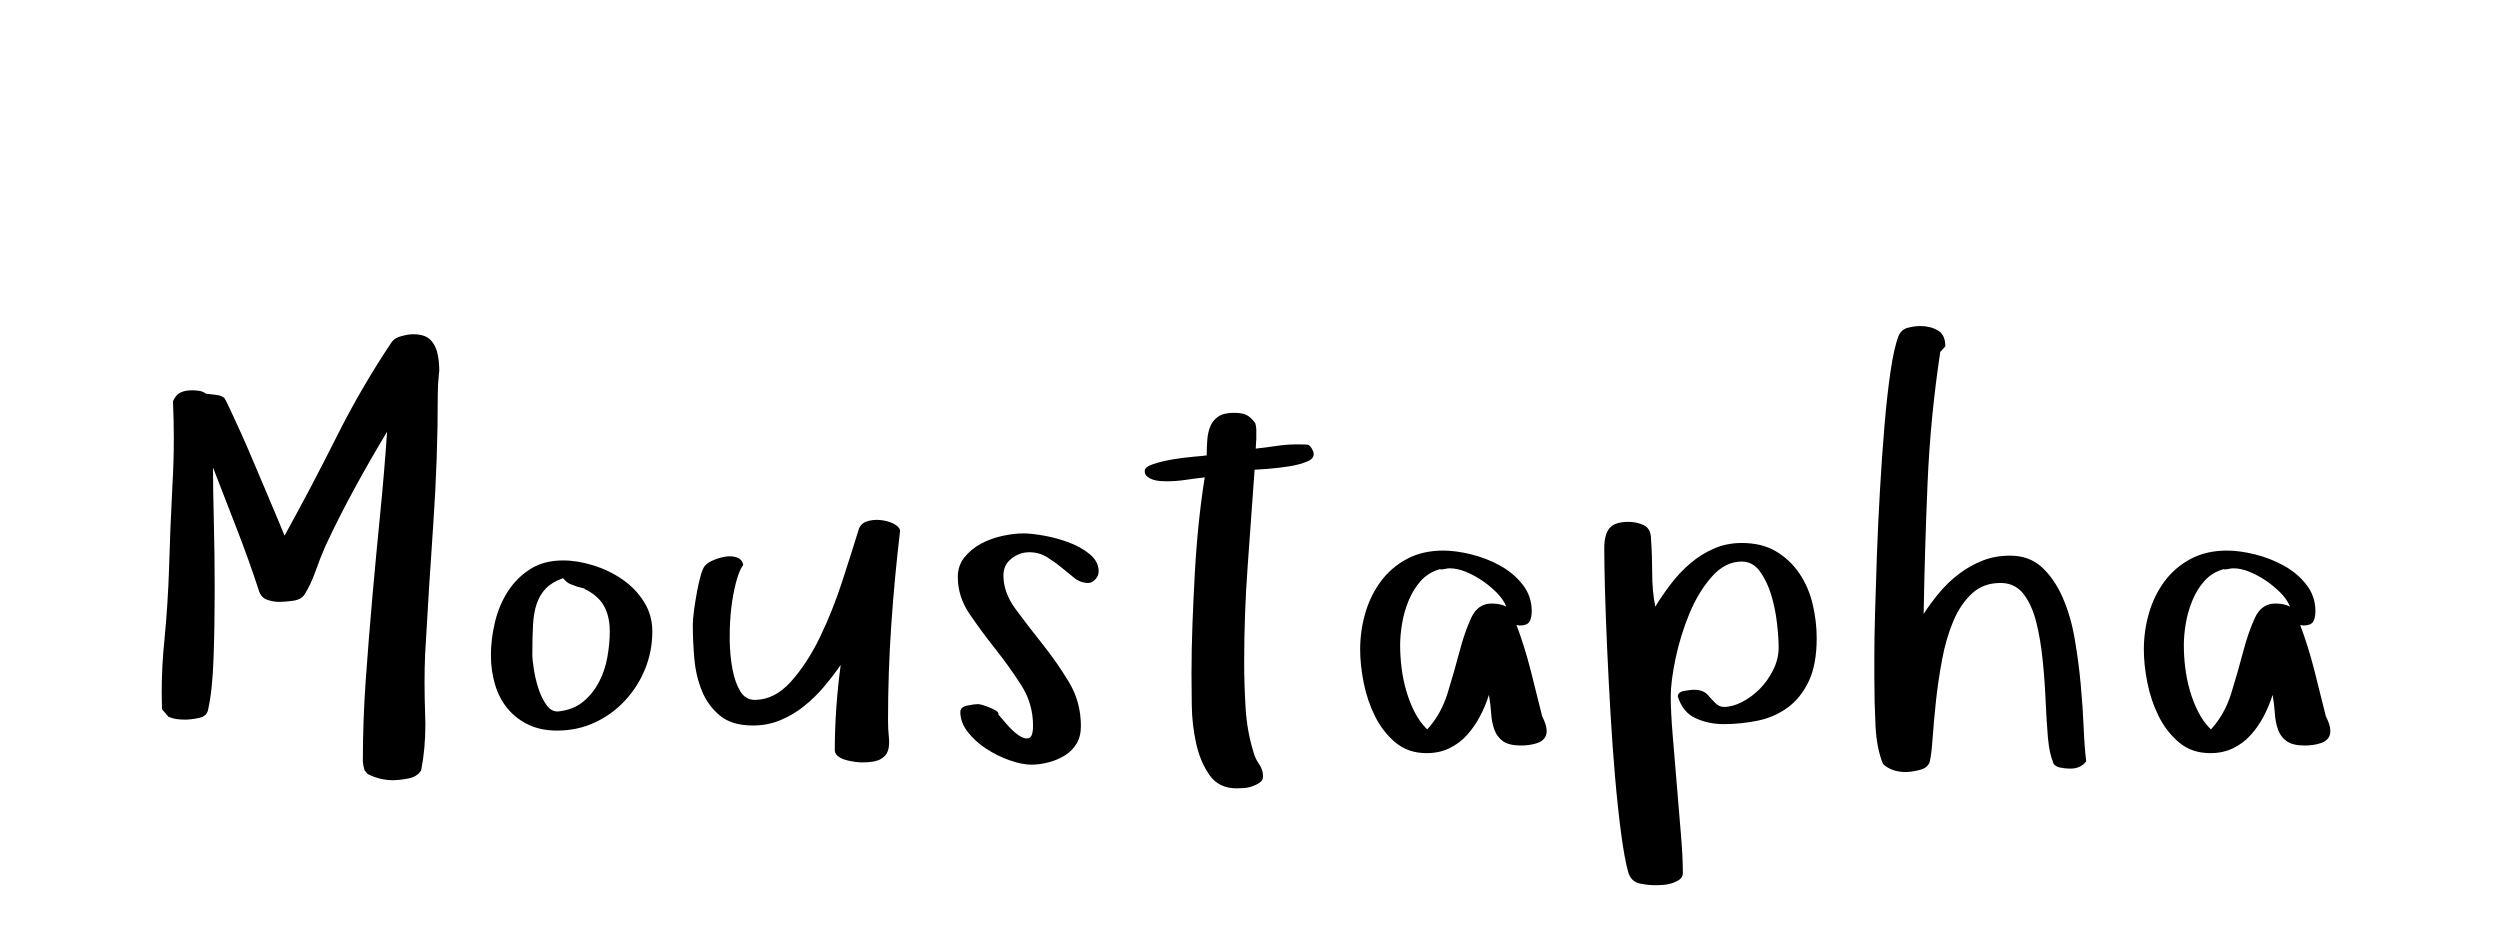
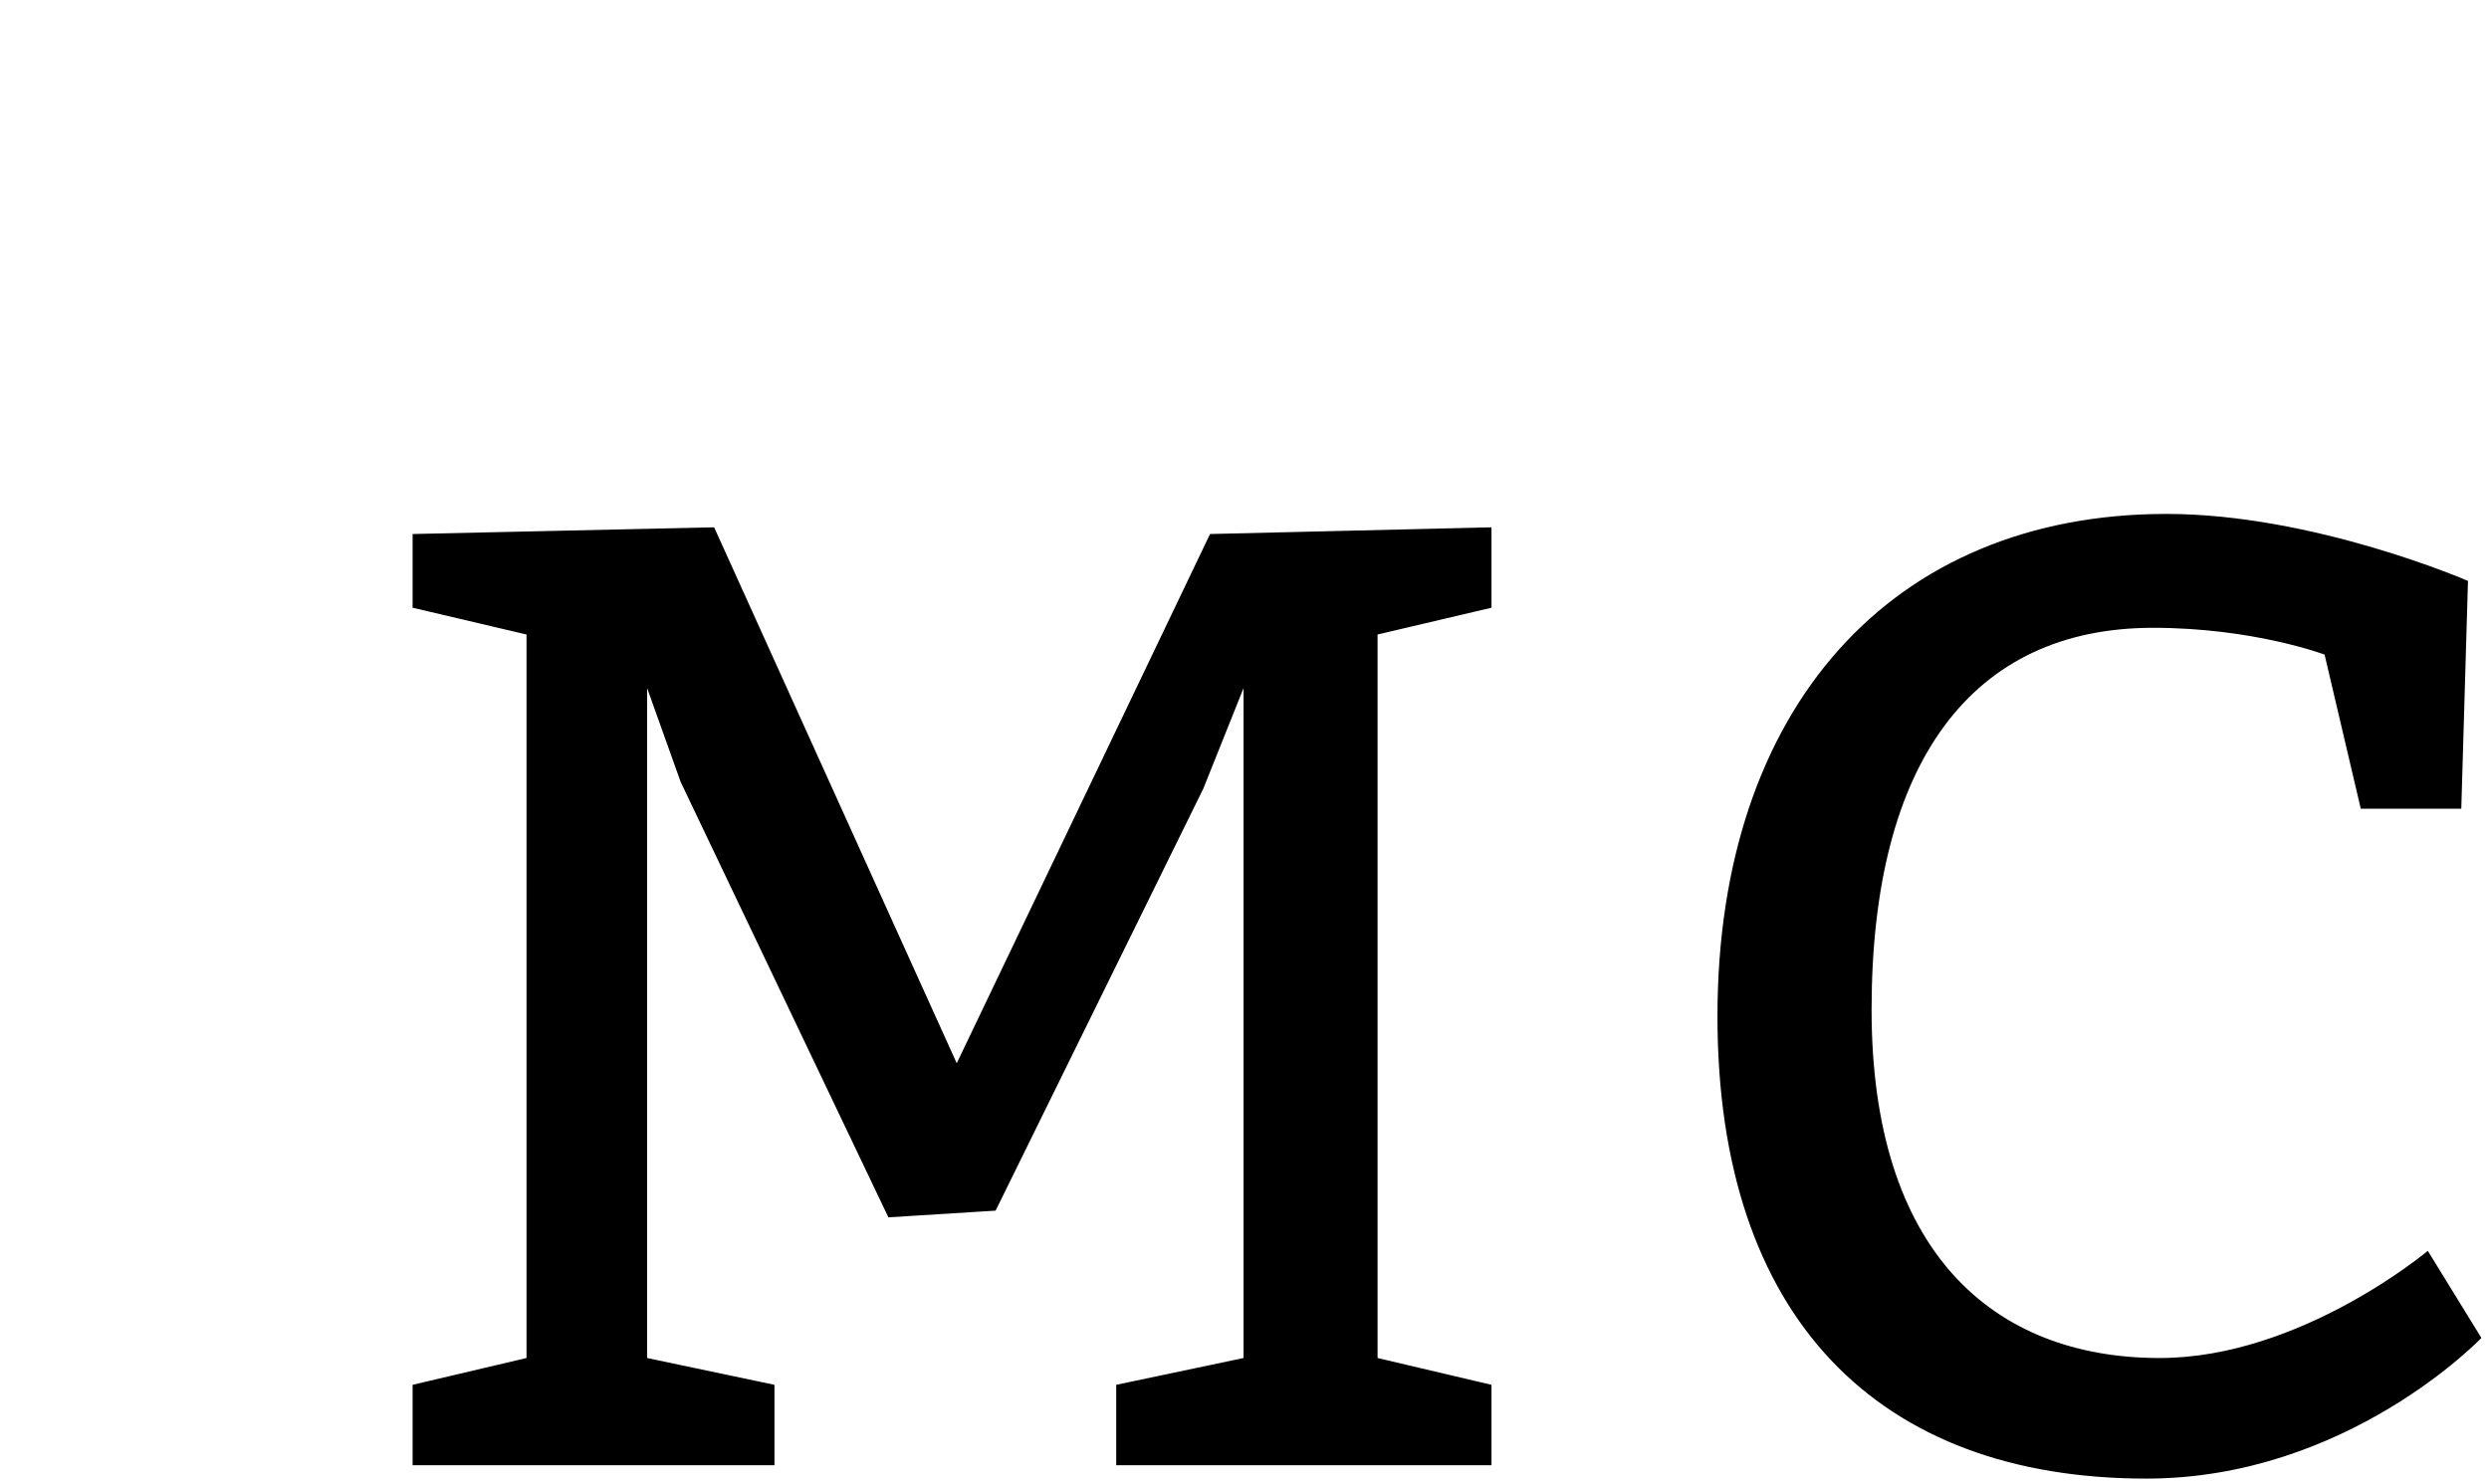
- <svg xmlns="http://www.w3.org/2000/svg" version="1.1" width="260" height="97" style="">
-   <path fill="#" d="M16.846,73.754q-0.029-0.879-0.029-1.758q0-2.754,0.293-5.537q0.352-3.691,0.469-7.266q0.117-4.189,0.352-8.701q0.146-2.461,0.146-4.863q0-1.963-0.088-3.896q0.293-0.674,0.776-0.908t1.216-0.234q0.352,0,0.747,0.059t0.688,0.293q0.41,0.059,1.011,0.117t0.923,0.352q0.117,0.176,0.601,1.201t1.143,2.49t1.377,3.179t1.377,3.252t1.143,2.71t0.601,1.465q2.754-4.98,5.391-10.239t5.771-9.917q0.293-0.41,1.011-0.601t1.187-0.19q1.26,0,1.831,0.601t0.747,1.538q0.117,0.586,0.146,1.26q0.029,0.352-0.029,0.732q-0.117,1.084-0.117,2.051q0,6.826-0.469,13.55t-0.85,13.579q-0.059,1.406-0.059,2.93t0.059,3.164q0.029,0.586,0.029,1.143q0,2.578-0.439,4.805q-0.41,0.674-1.348,0.85t-1.582,0.176q-1.377,0-2.637-0.645l-0.322-0.381l-0.117-0.469t-0.059-0.469q0-4.248,0.308-8.555t0.688-8.599t0.806-8.569t0.718-8.555q-1.729,2.871-3.354,5.845t-3.062,6.05q-0.527,1.201-1.011,2.578t-1.157,2.461q-0.352,0.527-1.187,0.645t-1.45,0.117q-0.586,0-1.216-0.205t-0.864-0.879q-1.084-3.311-2.314-6.475t-2.49-6.416q0,2.168,0.088,5.61t0.088,7.134t-0.117,7.061t-0.557,5.332q-0.117,0.732-0.952,0.908t-1.45,0.176q-0.469,0-0.894-0.059t-0.835-0.234z M51.055,68.129q0-1.67,0.425-3.442t1.348-3.193t2.329-2.314t3.398-0.894q1.494,0,3.149,0.513t3.032,1.465t2.241,2.329t0.864,3.076q0,2.051-0.747,3.896t-2.095,3.296t-3.149,2.285t-3.911,0.835q-1.729,0-3.018-0.63t-2.153-1.685t-1.289-2.49t-0.425-3.047z M55.361,68.07q0,0.527,0.161,1.553t0.483,2.007t0.835,1.699t1.245,0.659q1.553-0.176,2.563-1.011t1.641-2.036t0.879-2.607t0.249-2.666q0-1.611-0.63-2.695t-2.065-1.758q0,0.059,0.059,0.059t0.059-0.059l-0.732-0.176q-0.293-0.117-0.718-0.264t-0.835-0.645q-1.143,0.41-1.772,1.055t-0.952,1.567t-0.396,2.212t-0.073,3.105z M72.051,64.994q0-0.586,0.132-1.553t0.308-1.919t0.41-1.772t0.557-1.055q0.234-0.234,0.806-0.469t1.201-0.337t1.172,0.088t0.659,0.776q-0.41,0.527-0.747,1.802t-0.513,2.827q-0.146,1.318-0.146,2.725l0,0.498q0.029,1.641,0.293,3.018t0.806,2.271t1.509,0.894q2.051,0,3.75-1.89t3.018-4.614t2.314-5.786t1.699-5.347q0.176-0.674,0.835-0.908t1.421-0.161t1.362,0.366t0.718,0.703q-0.586,4.922-0.923,9.844t-0.337,9.902q0,0.967,0.088,1.772t-0.088,1.377t-0.776,0.908t-1.919,0.337q-0.293,0-0.747-0.059t-0.938-0.19t-0.82-0.396t-0.337-0.615q0-2.168,0.161-4.453t0.454-4.424q-0.791,1.143-1.743,2.271t-2.095,2.036t-2.461,1.45t-2.842,0.542q-2.168,0-3.413-1.025t-1.875-2.563t-0.791-3.354t-0.161-3.516z M99.61,60.014q0-1.201,0.703-2.065t1.714-1.406t2.212-0.806t2.227-0.264q0.791,0,2.109,0.234t2.578,0.703t2.183,1.23t0.923,1.787q0,0.469-0.352,0.835t-0.732,0.366q-0.791,0-1.436-0.513t-1.333-1.084t-1.509-1.084t-1.846-0.513t-1.86,0.659t-0.835,1.743q0,1.787,1.26,3.501t2.769,3.604t2.769,3.97t1.26,4.6q0,1.084-0.454,1.831t-1.201,1.216t-1.685,0.718t-1.816,0.249q-0.967,0-2.256-0.454t-2.432-1.201t-1.919-1.743t-0.776-2.08q0-0.527,0.747-0.674t1.099-0.146q0.176,0,0.542,0.117t0.718,0.264t0.63,0.322t0.22,0.381q0.293,0.352,0.894,1.04t1.201,1.113t1.055,0.308t0.454-1.318q0-2.285-1.23-4.204t-2.681-3.75t-2.681-3.633t-1.23-3.853z M119.053,48.969q0-0.41,0.879-0.703t1.992-0.483t2.153-0.278t1.421-0.146q0-0.791,0.059-1.597t0.322-1.436t0.835-1.011t1.597-0.381q0.85,0,1.289,0.205t0.938,0.85q0.117,0.352,0.117,0.674l0,0.981t-0.059,1.011q1.084-0.117,2.153-0.278t2.153-0.161q0.791,0,1.084,0.029t0.586,0.703q0.234,0.674-0.571,1.025t-1.934,0.527t-2.241,0.264t-1.348,0.088q-0.352,5.039-0.718,9.99t-0.366,10.049q0,2.285,0.146,4.717t0.82,4.6q0.176,0.674,0.586,1.26t0.41,1.26q0,0.41-0.322,0.645t-0.776,0.396t-0.908,0.19t-0.747,0.029q-1.846,0-2.812-1.377t-1.392-3.296t-0.454-3.94t-0.029-3.281q0-2.578,0.103-5.273t0.249-5.332t0.41-5.156t0.615-4.688q-1.025,0.117-2.007,0.264t-2.007,0.146q-0.234,0-0.63-0.029t-0.747-0.146t-0.601-0.322t-0.249-0.586z M141.456,67.572q0-1.992,0.542-3.838t1.626-3.296t2.71-2.314t3.765-0.864q1.318,0,2.915,0.396t3.003,1.172t2.344,1.978t0.938,2.754q0,0.732-0.249,1.113t-1.011,0.381l-0.322-0.059q0.85,2.285,1.465,4.688t1.201,4.805q0.234,0.469,0.352,0.835t0.117,0.718q0,0.469-0.264,0.776t-0.688,0.454t-0.879,0.205t-0.806,0.059q-1.26,0-1.89-0.439t-0.908-1.201t-0.337-1.714t-0.234-1.919q-0.352,1.143-0.923,2.227t-1.348,1.948t-1.831,1.377t-2.373,0.513q-1.934,0-3.252-1.113t-2.124-2.739t-1.172-3.472t-0.366-3.428z M145.616,67.162q0,1.084,0.146,2.285t0.483,2.373t0.864,2.212t1.318,1.831q1.436-1.553,2.124-3.779t1.23-4.292t1.23-3.545t2.124-1.479q0.908,0,1.523,0.322q-0.293-0.732-0.967-1.421t-1.509-1.26t-1.729-0.938t-1.685-0.366q-0.234,0-0.542,0.073t-0.483,0.015q-1.201,0.352-1.978,1.216t-1.26,2.036t-0.688,2.402t-0.205,2.314z M166.846,56.967q0-1.377,0.542-2.036t1.978-0.659q0.85,0,1.597,0.352t0.747,1.494q0.117,1.67,0.117,3.501t0.322,3.472q0.732-1.201,1.655-2.402t2.036-2.139t2.432-1.509t2.871-0.571q2.109,0,3.574,0.879t2.417,2.285t1.377,3.179t0.425,3.56q0,2.754-0.835,4.497t-2.212,2.739t-3.12,1.348t-3.501,0.352q-1.553,0-2.9-0.601t-1.875-2.271q0-0.469,0.688-0.586t0.981-0.117q0.967,0,1.436,0.527q0.352,0.41,0.776,0.835t0.894,0.425q0.908,0,1.904-0.513t1.831-1.348t1.406-1.978t0.571-2.344q0-1.025-0.176-2.549t-0.601-2.93t-1.172-2.432t-1.89-1.025q-1.729,0-3.12,1.582t-2.314,3.809t-1.436,4.629t-0.513,4.014t0.205,4.072t0.425,5.112t0.425,5.112t0.205,4.072q0,0.41-0.337,0.659t-0.806,0.396t-0.952,0.176t-0.718,0.029q-0.791,0-1.655-0.176t-1.187-1.084q-0.41-1.436-0.762-4.087t-0.63-5.859t-0.483-6.738t-0.352-6.812t-0.22-6.006t-0.073-4.336z M194.932,70.766l0-2.754q0-1.494,0.073-4.233t0.19-6.006t0.322-6.812t0.469-6.694t0.63-5.64t0.835-3.691q0.293-0.674,0.967-0.85t1.318-0.176q1.025,0,1.802,0.454t0.776,1.655l-0.527,0.586q-1.025,6.768-1.318,13.594t-0.41,13.652q0.732-1.143,1.655-2.241t2.051-1.948t2.432-1.362t2.856-0.513q1.992,0,3.296,1.201t2.153,3.12t1.26,4.292t0.63,4.746t0.308,4.497t0.264,3.53q-0.557,0.762-1.641,0.762l-0.088,0q-0.469,0-1.025-0.117t-0.732-0.586l0.059,0.059q-0.41-0.908-0.557-2.622t-0.234-3.779t-0.308-4.233t-0.659-3.926t-1.289-2.9t-2.285-1.201l-0.176,0q-1.729,0-2.9,1.055q-1.23,1.113-1.992,2.93t-1.172,4.043t-0.63,4.292t-0.337,3.75t-0.293,2.476q-0.176,0.674-1.04,0.894t-1.479,0.22q-1.436,0-2.344-0.82q-0.674-1.611-0.791-4.014t-0.117-4.688z M222.96,67.572q0-1.992,0.542-3.838t1.626-3.296t2.71-2.314t3.765-0.864q1.318,0,2.915,0.396t3.003,1.172t2.344,1.978t0.938,2.754q0,0.732-0.249,1.113t-1.011,0.381l-0.322-0.059q0.85,2.285,1.465,4.688t1.201,4.805q0.234,0.469,0.352,0.835t0.117,0.718q0,0.469-0.264,0.776t-0.688,0.454t-0.879,0.205t-0.806,0.059q-1.26,0-1.89-0.439t-0.908-1.201t-0.337-1.714t-0.234-1.919q-0.352,1.143-0.923,2.227t-1.348,1.948t-1.831,1.377t-2.373,0.513q-1.934,0-3.252-1.113t-2.124-2.739t-1.172-3.472t-0.366-3.428z M227.12,67.162q0,1.084,0.146,2.285t0.483,2.373t0.864,2.212t1.318,1.831q1.436-1.553,2.124-3.779t1.23-4.292t1.23-3.545t2.124-1.479q0.908,0,1.523,0.322q-0.293-0.732-0.967-1.421t-1.509-1.26t-1.729-0.938t-1.685-0.366q-0.234,0-0.542,0.073t-0.483,0.015q-1.201,0.352-1.978,1.216t-1.26,2.036t-0.688,2.402t-0.205,2.314z" />
+ <svg xmlns="http://www.w3.org/2000/svg" version="1.1" width="104" height="62" style="">
+   <path fill="#" d="M51.96,56.76l0-28l-1.68,4.2l-8.68,17.64l-4.48,0.28l-8.68-18.2l-1.4-3.92l0,28l5.32,1.12l0,3.36l-15.12,0l0-3.36l4.76-1.12l0-30.24l-4.76-1.12l0-3.08l12.6-0.28l10.136,22.4l10.584-22.12l11.76-0.28l0,3.36l-4.76,1.12l0,30.24l4.76,1.12l0,3.36l-15.68,0l0-3.36z M98.642,33.8l-1.512-6.44s-2.968-1.12-7.168-1.12c-7.56,0-11.76,5.6-11.76,15.96c0,10.08,5.04,14.56,12.04,14.56c5.88,0,11.2-4.48,11.2-4.48l2.24,3.64s-5.6,5.88-14,5.88c-11.2,0-17.92-6.72-17.92-19.32c0-12.88,7.28-21,18.76-21c6.16,0,12.6,2.8,12.6,2.8l-0.28,9.52l-4.2,0z" />
  <path fill="#" d="" />
</svg>
